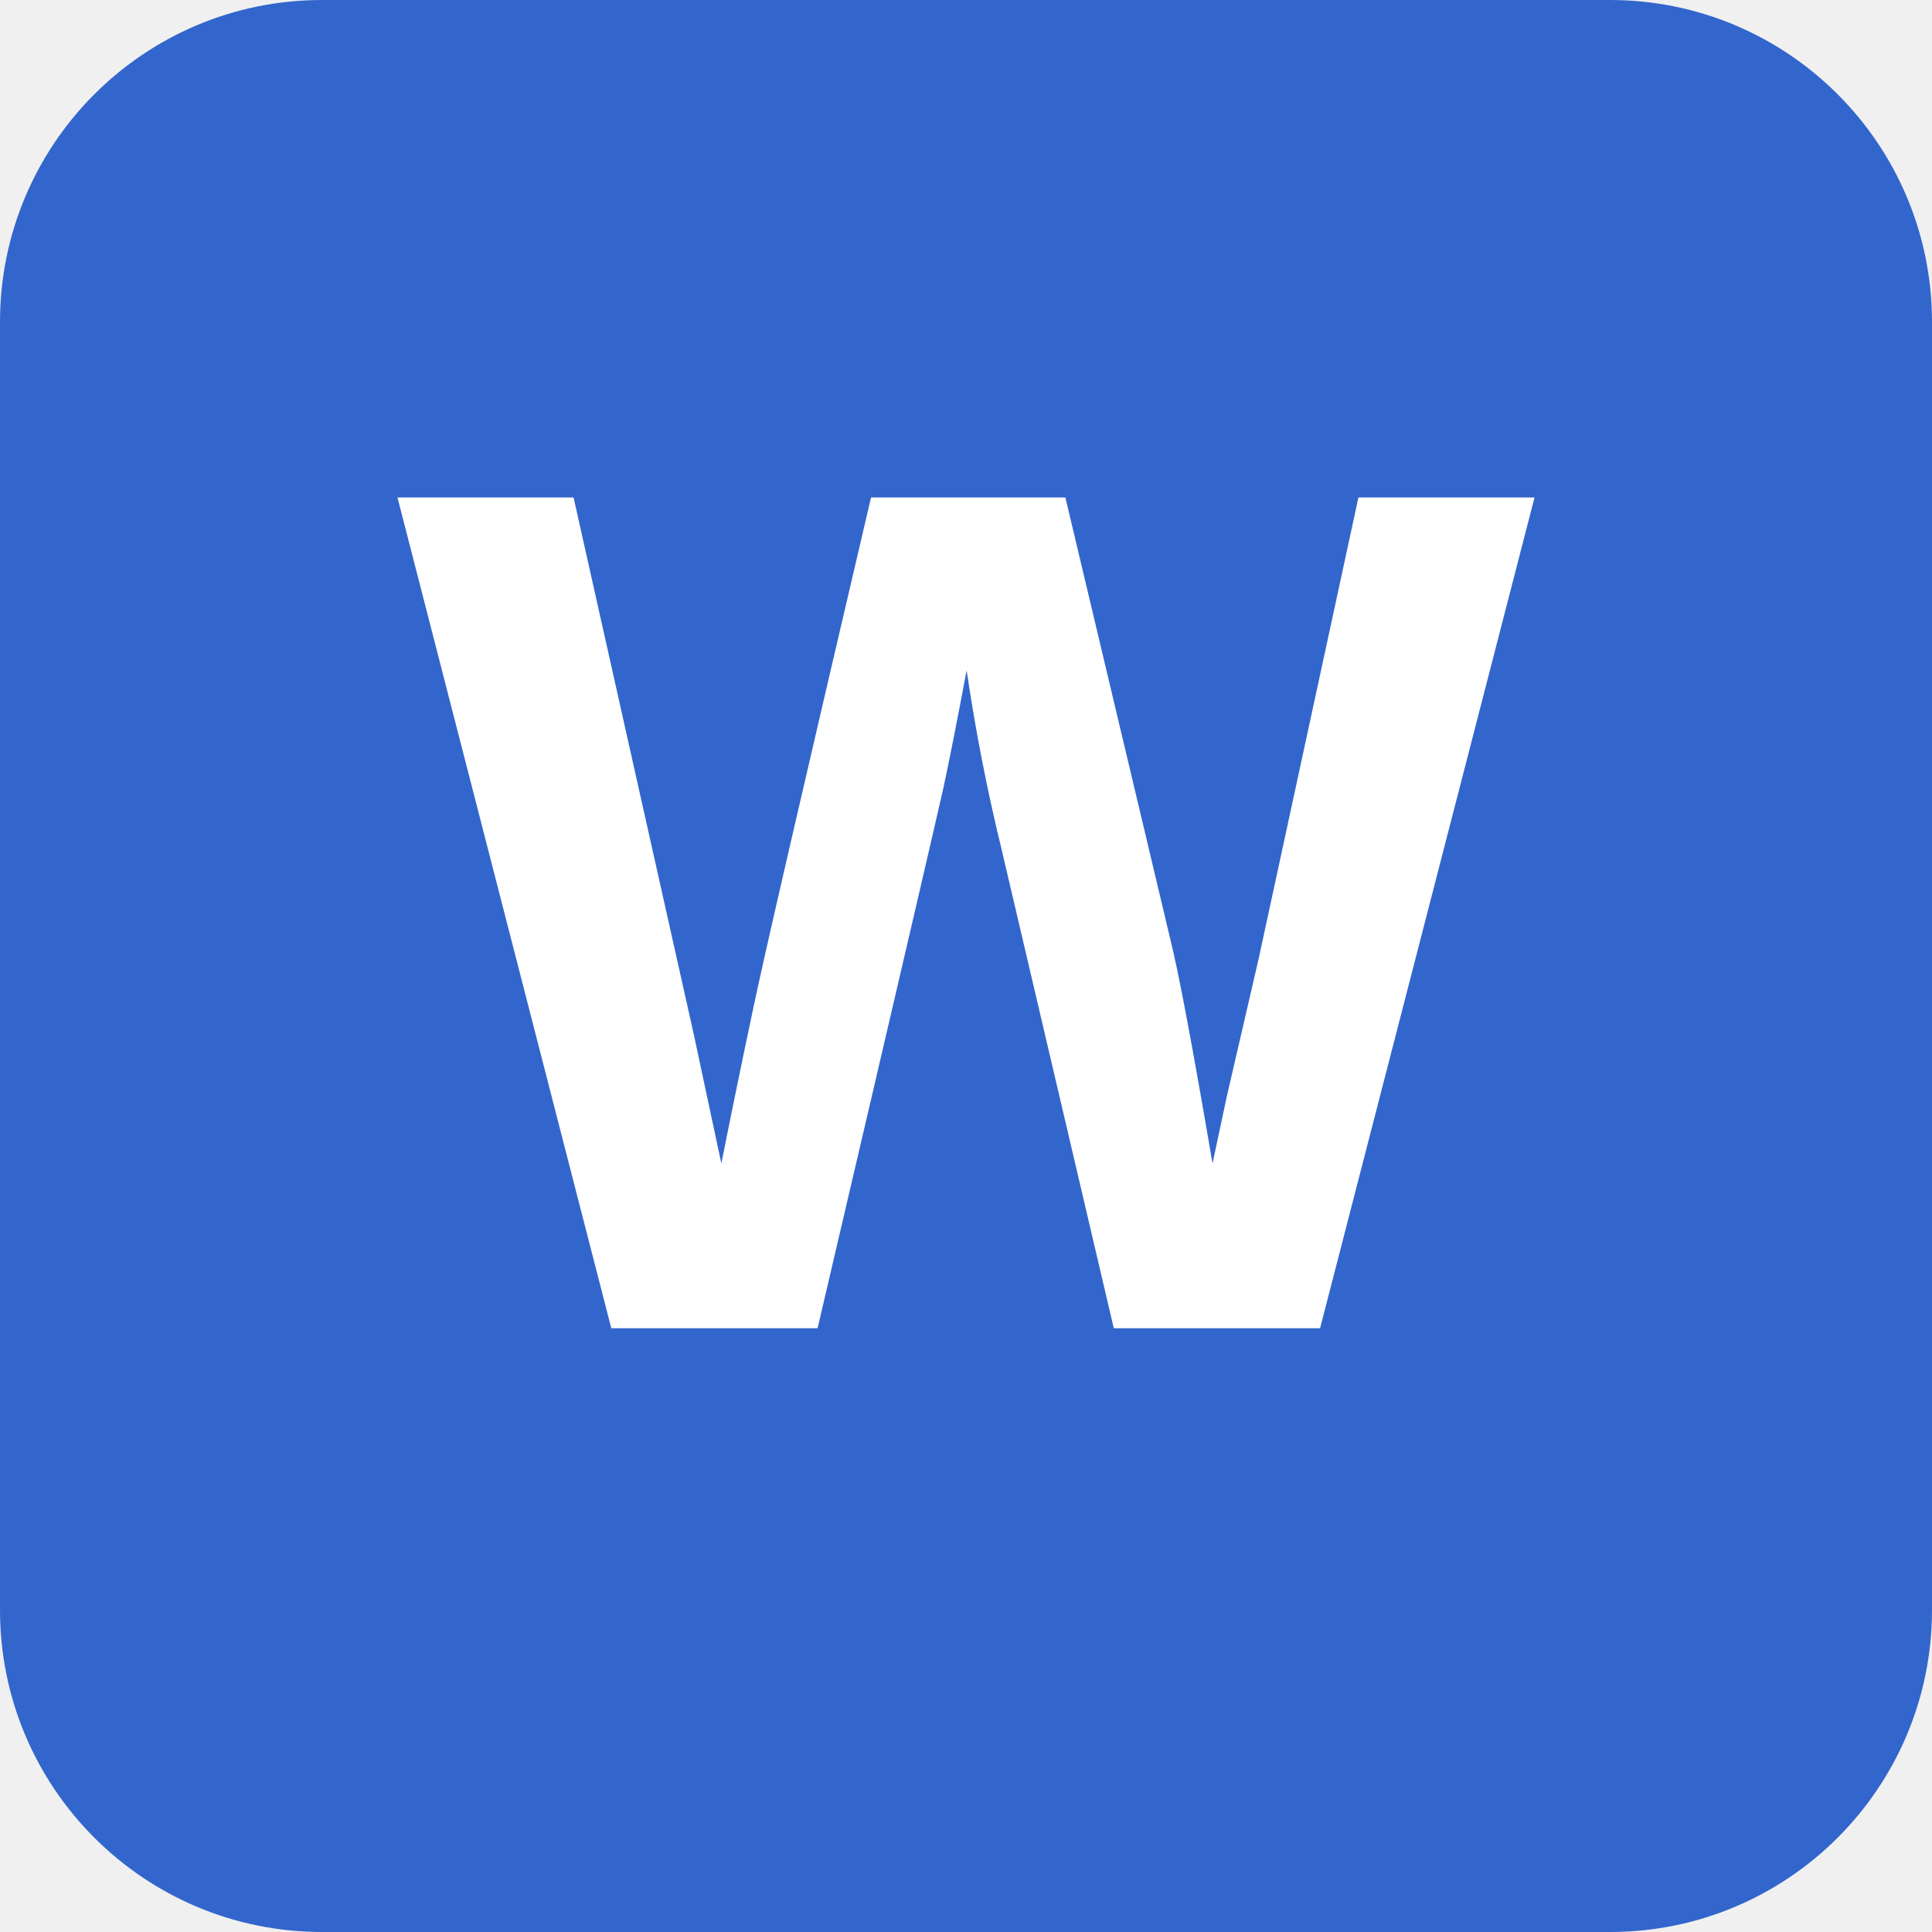
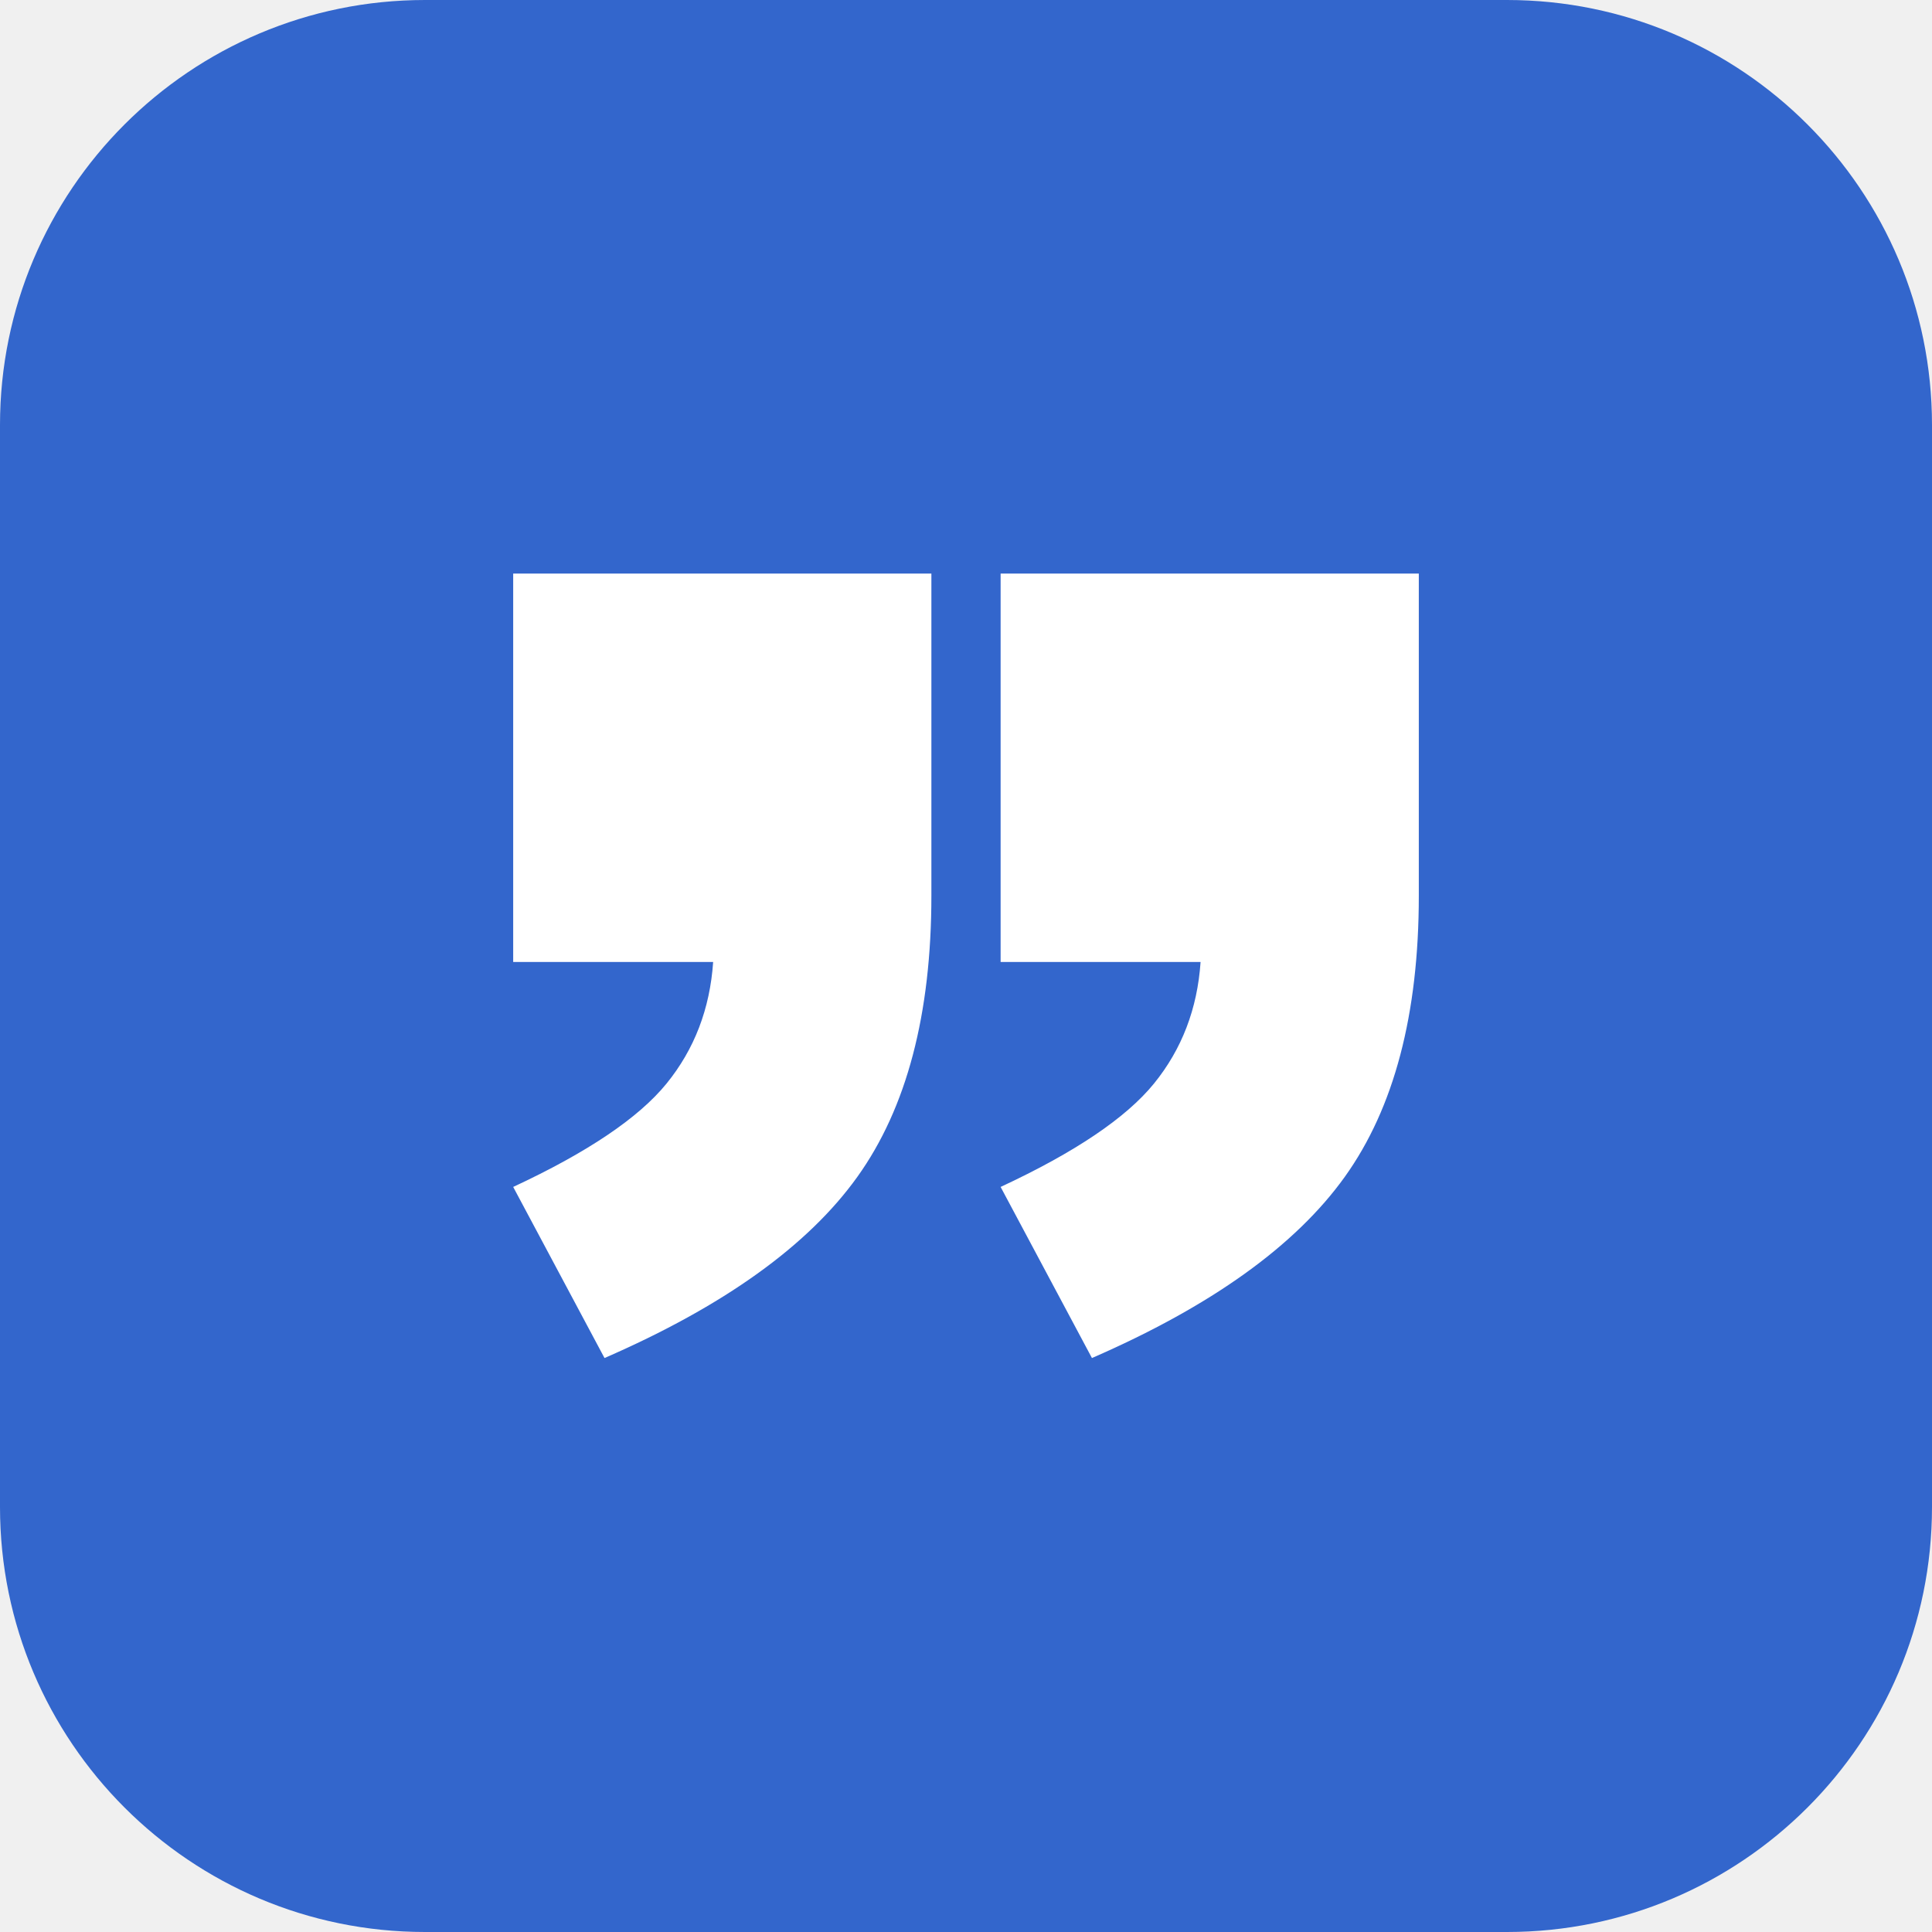
<svg xmlns="http://www.w3.org/2000/svg" viewBox="0 0 48 48">
-   <rect width="48" height="48" rx="8" fill="#36c" />
-   <text x="24" y="33" font-family="Arial,sans-serif" font-size="30" font-weight="bold" fill="#fff" text-anchor="middle">W</text>
+   <rect width="48" height="48" rx="10.56" fill="#3366CC" />
+   <path d="M12.75 14.25H23.14V22.252Q23.14 26.67 21.301 29.238Q19.462 31.806 15.019 33.74L12.75 29.489Q15.521 28.199 16.56 26.921Q17.599 25.643 17.718 23.9H12.75ZM24.86 14.25H35.25V22.252Q35.25 26.67 33.411 29.238Q31.572 31.806 27.129 33.74L24.86 29.489Q27.631 28.199 28.67 26.921Q29.709 25.643 29.828 23.9H24.86Z" fill="#FFFFFF" />
</svg>
